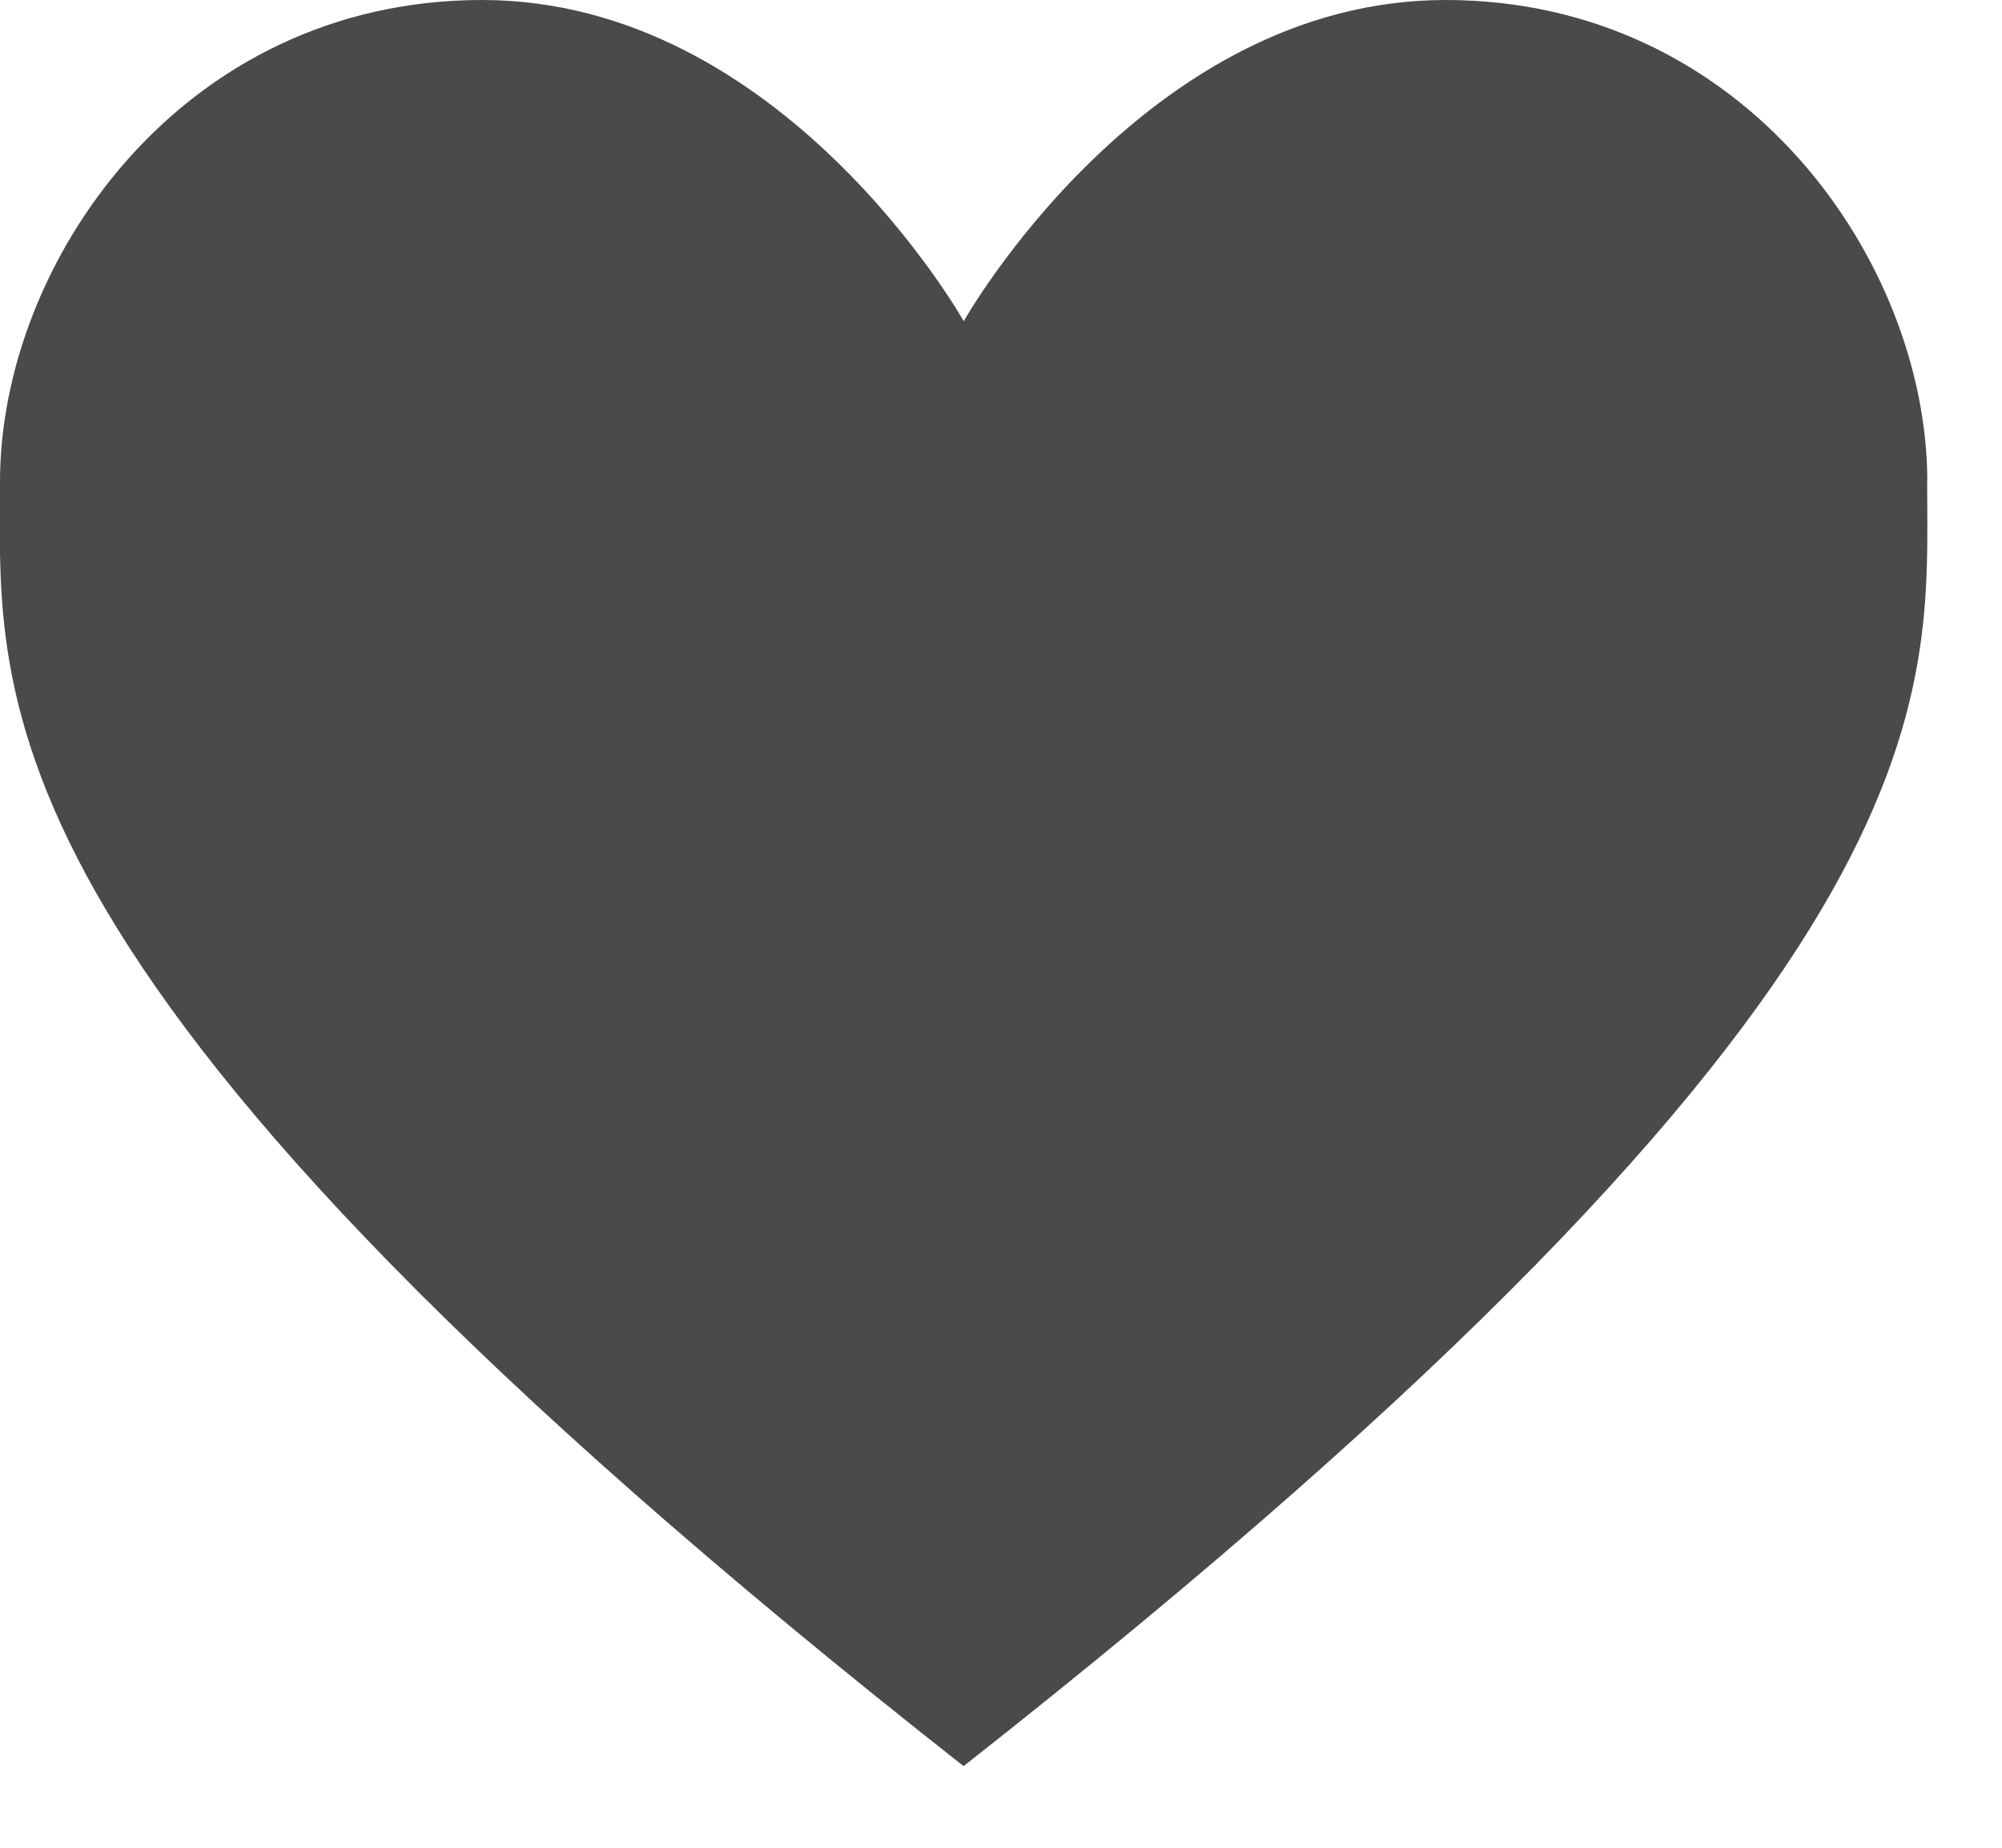
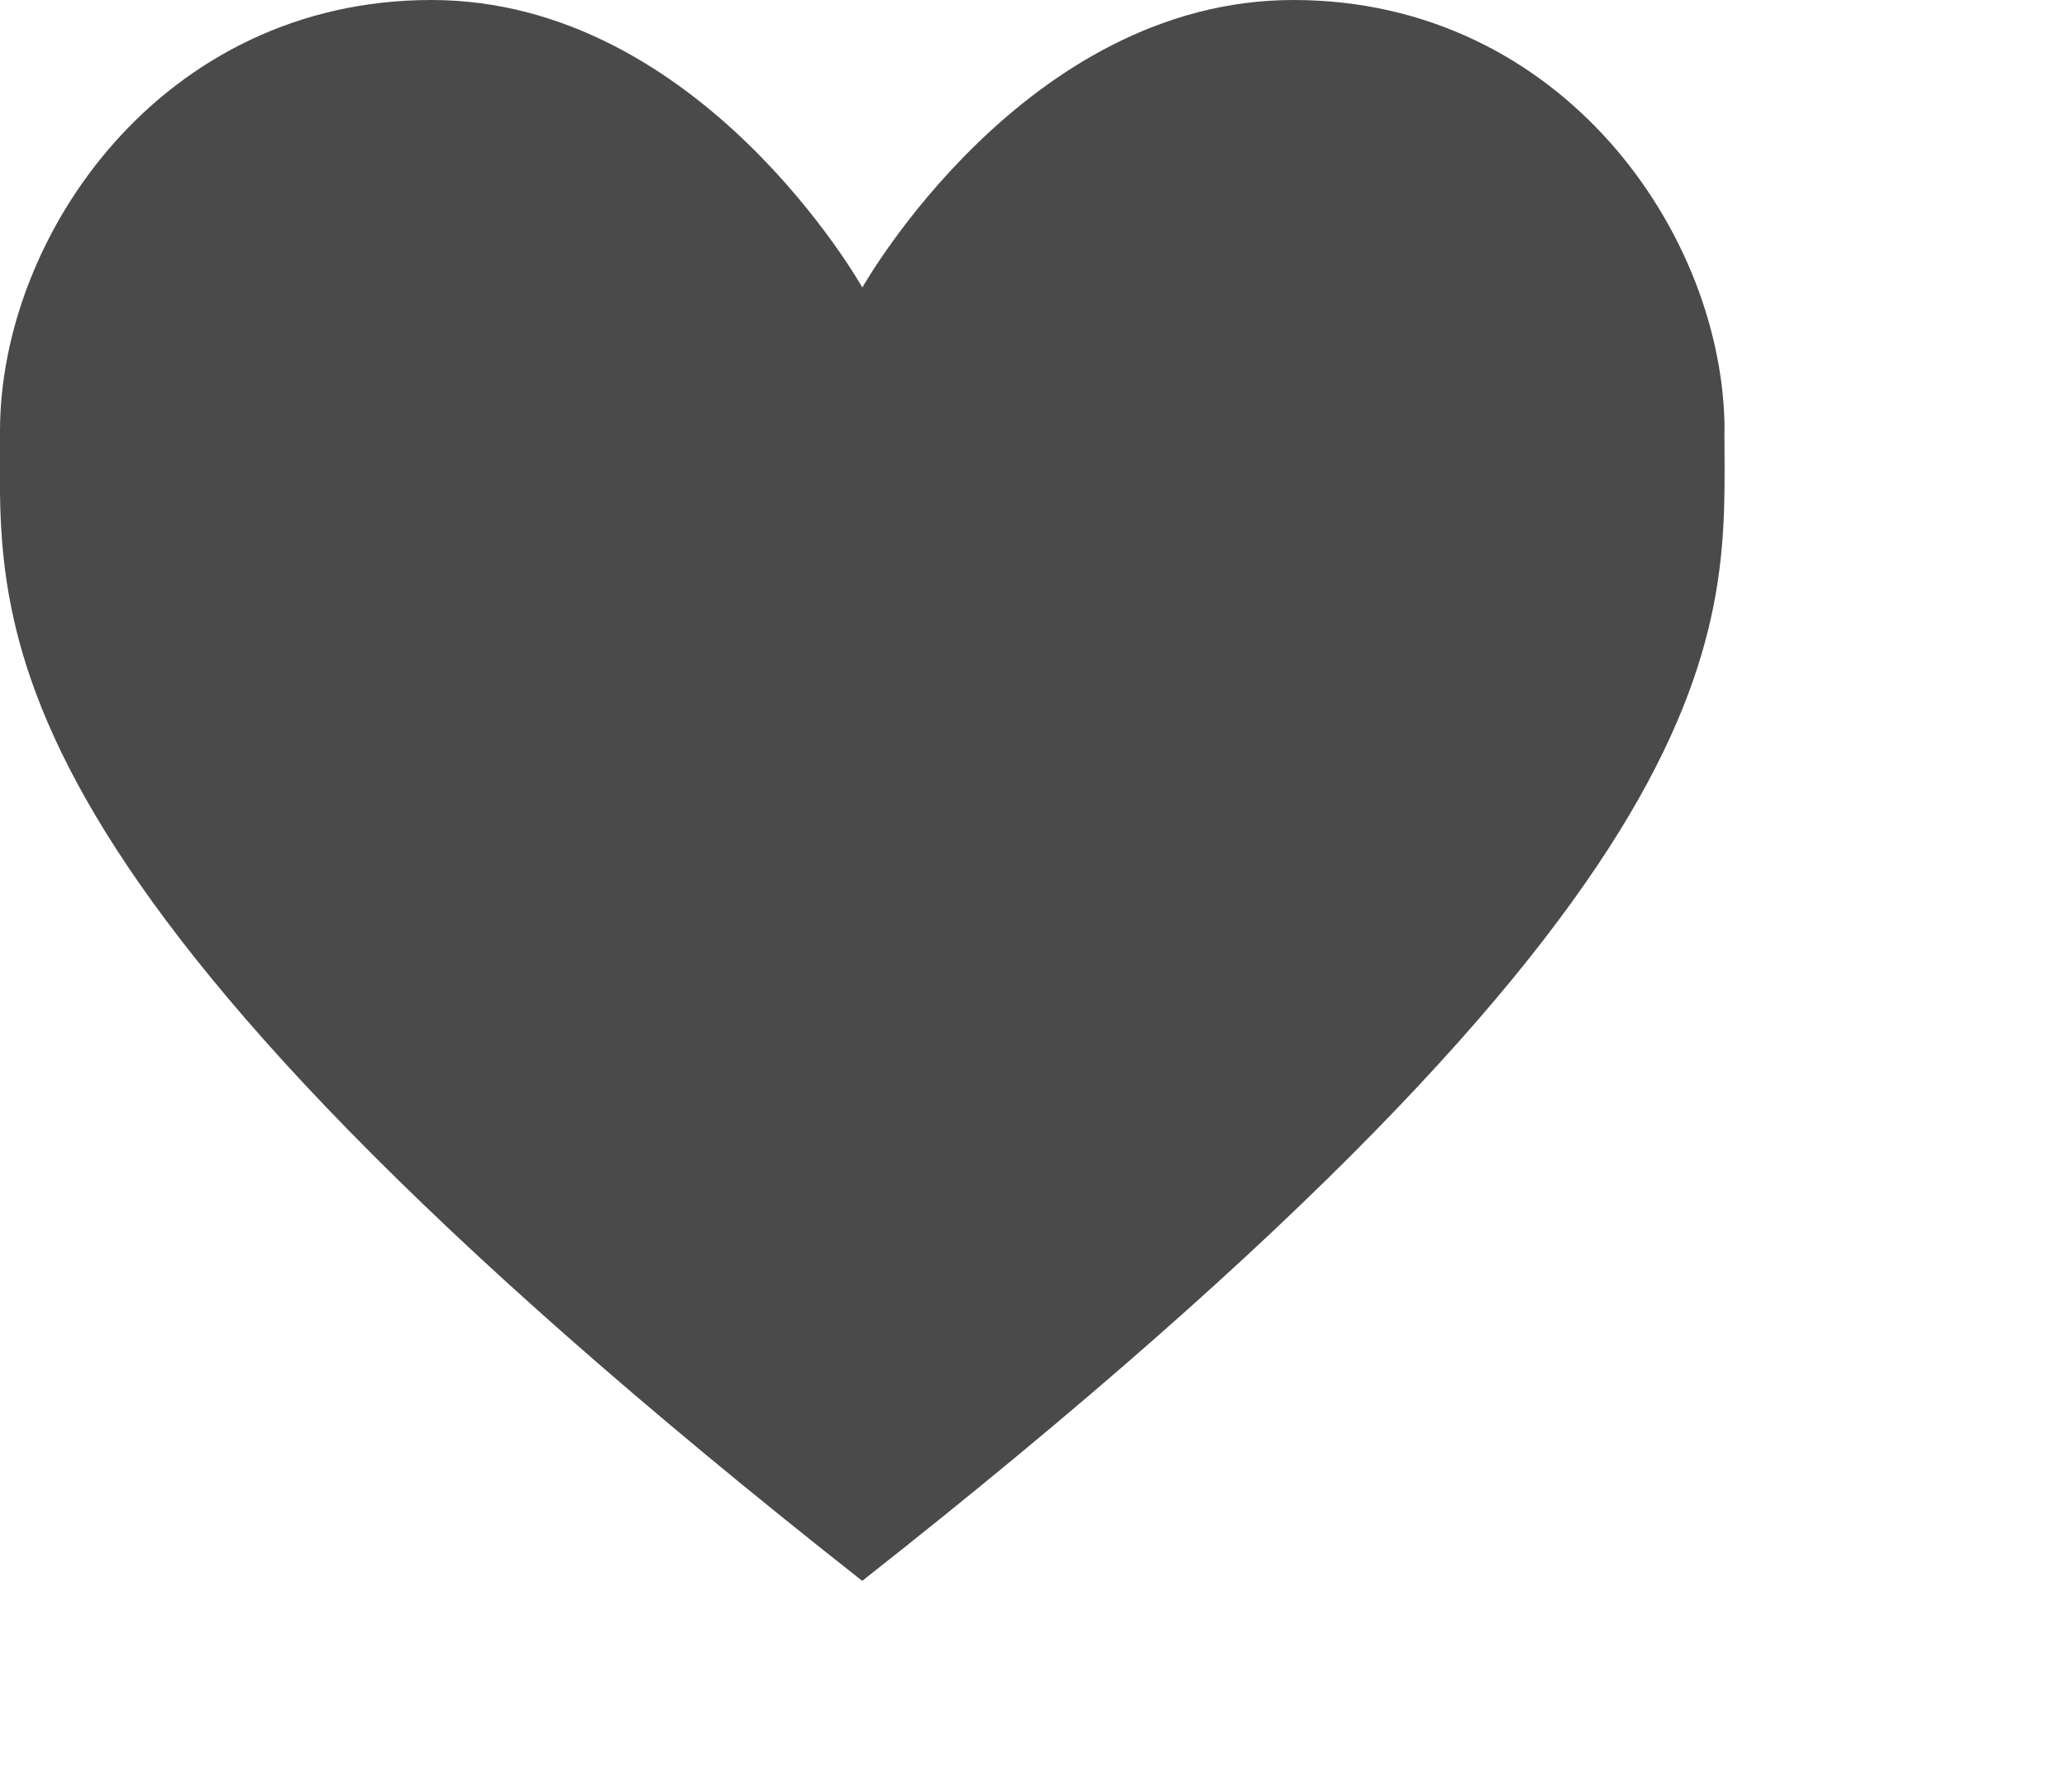
- <svg xmlns="http://www.w3.org/2000/svg" width="13" height="12" fill="none">
+ <svg xmlns="http://www.w3.org/2000/svg" width="15" height="13" fill="none">
  <path fill-rule="evenodd" clip-rule="evenodd" d="M12.515 3.128C12.515 1.71 11.34 0 9.386 0S6.258 2.086 6.258 2.086 5.085 0 3.13 0 0 1.71 0 3.128c0 1.418-.245 3.227 6.257 8.342 6.502-5.115 6.257-6.924 6.257-8.342z" fill="#4A4A4A" />
</svg>
